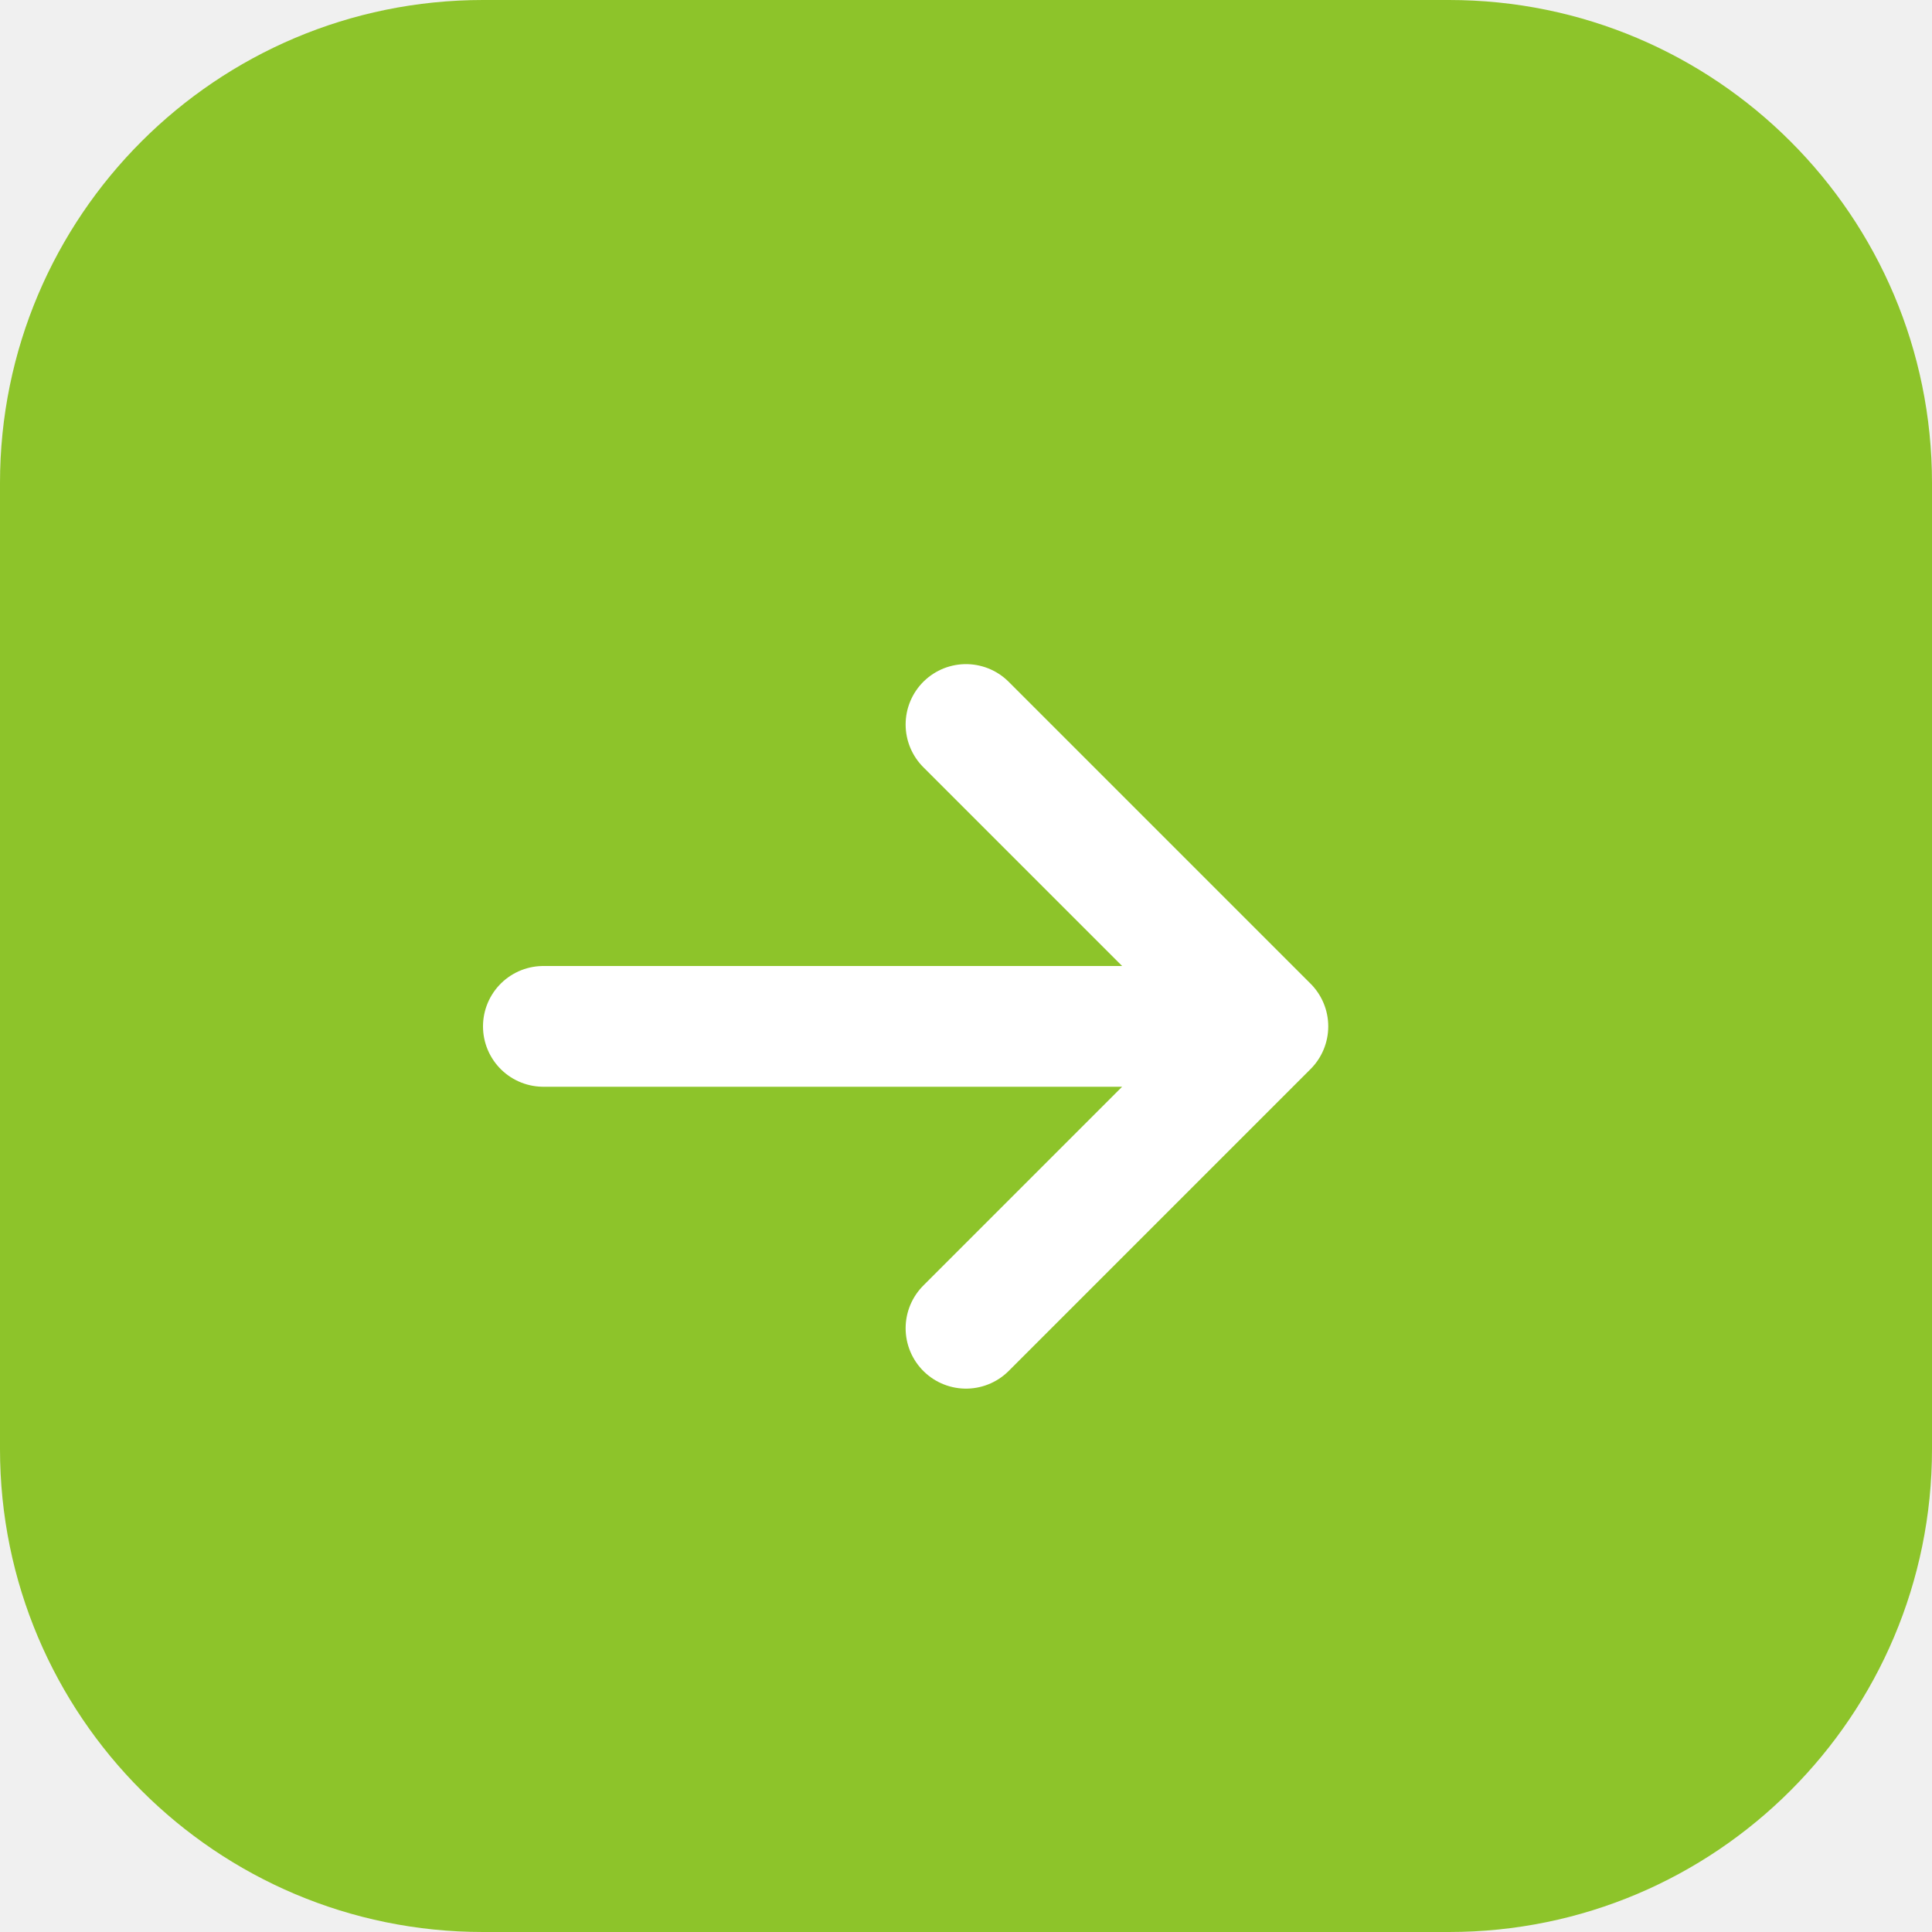
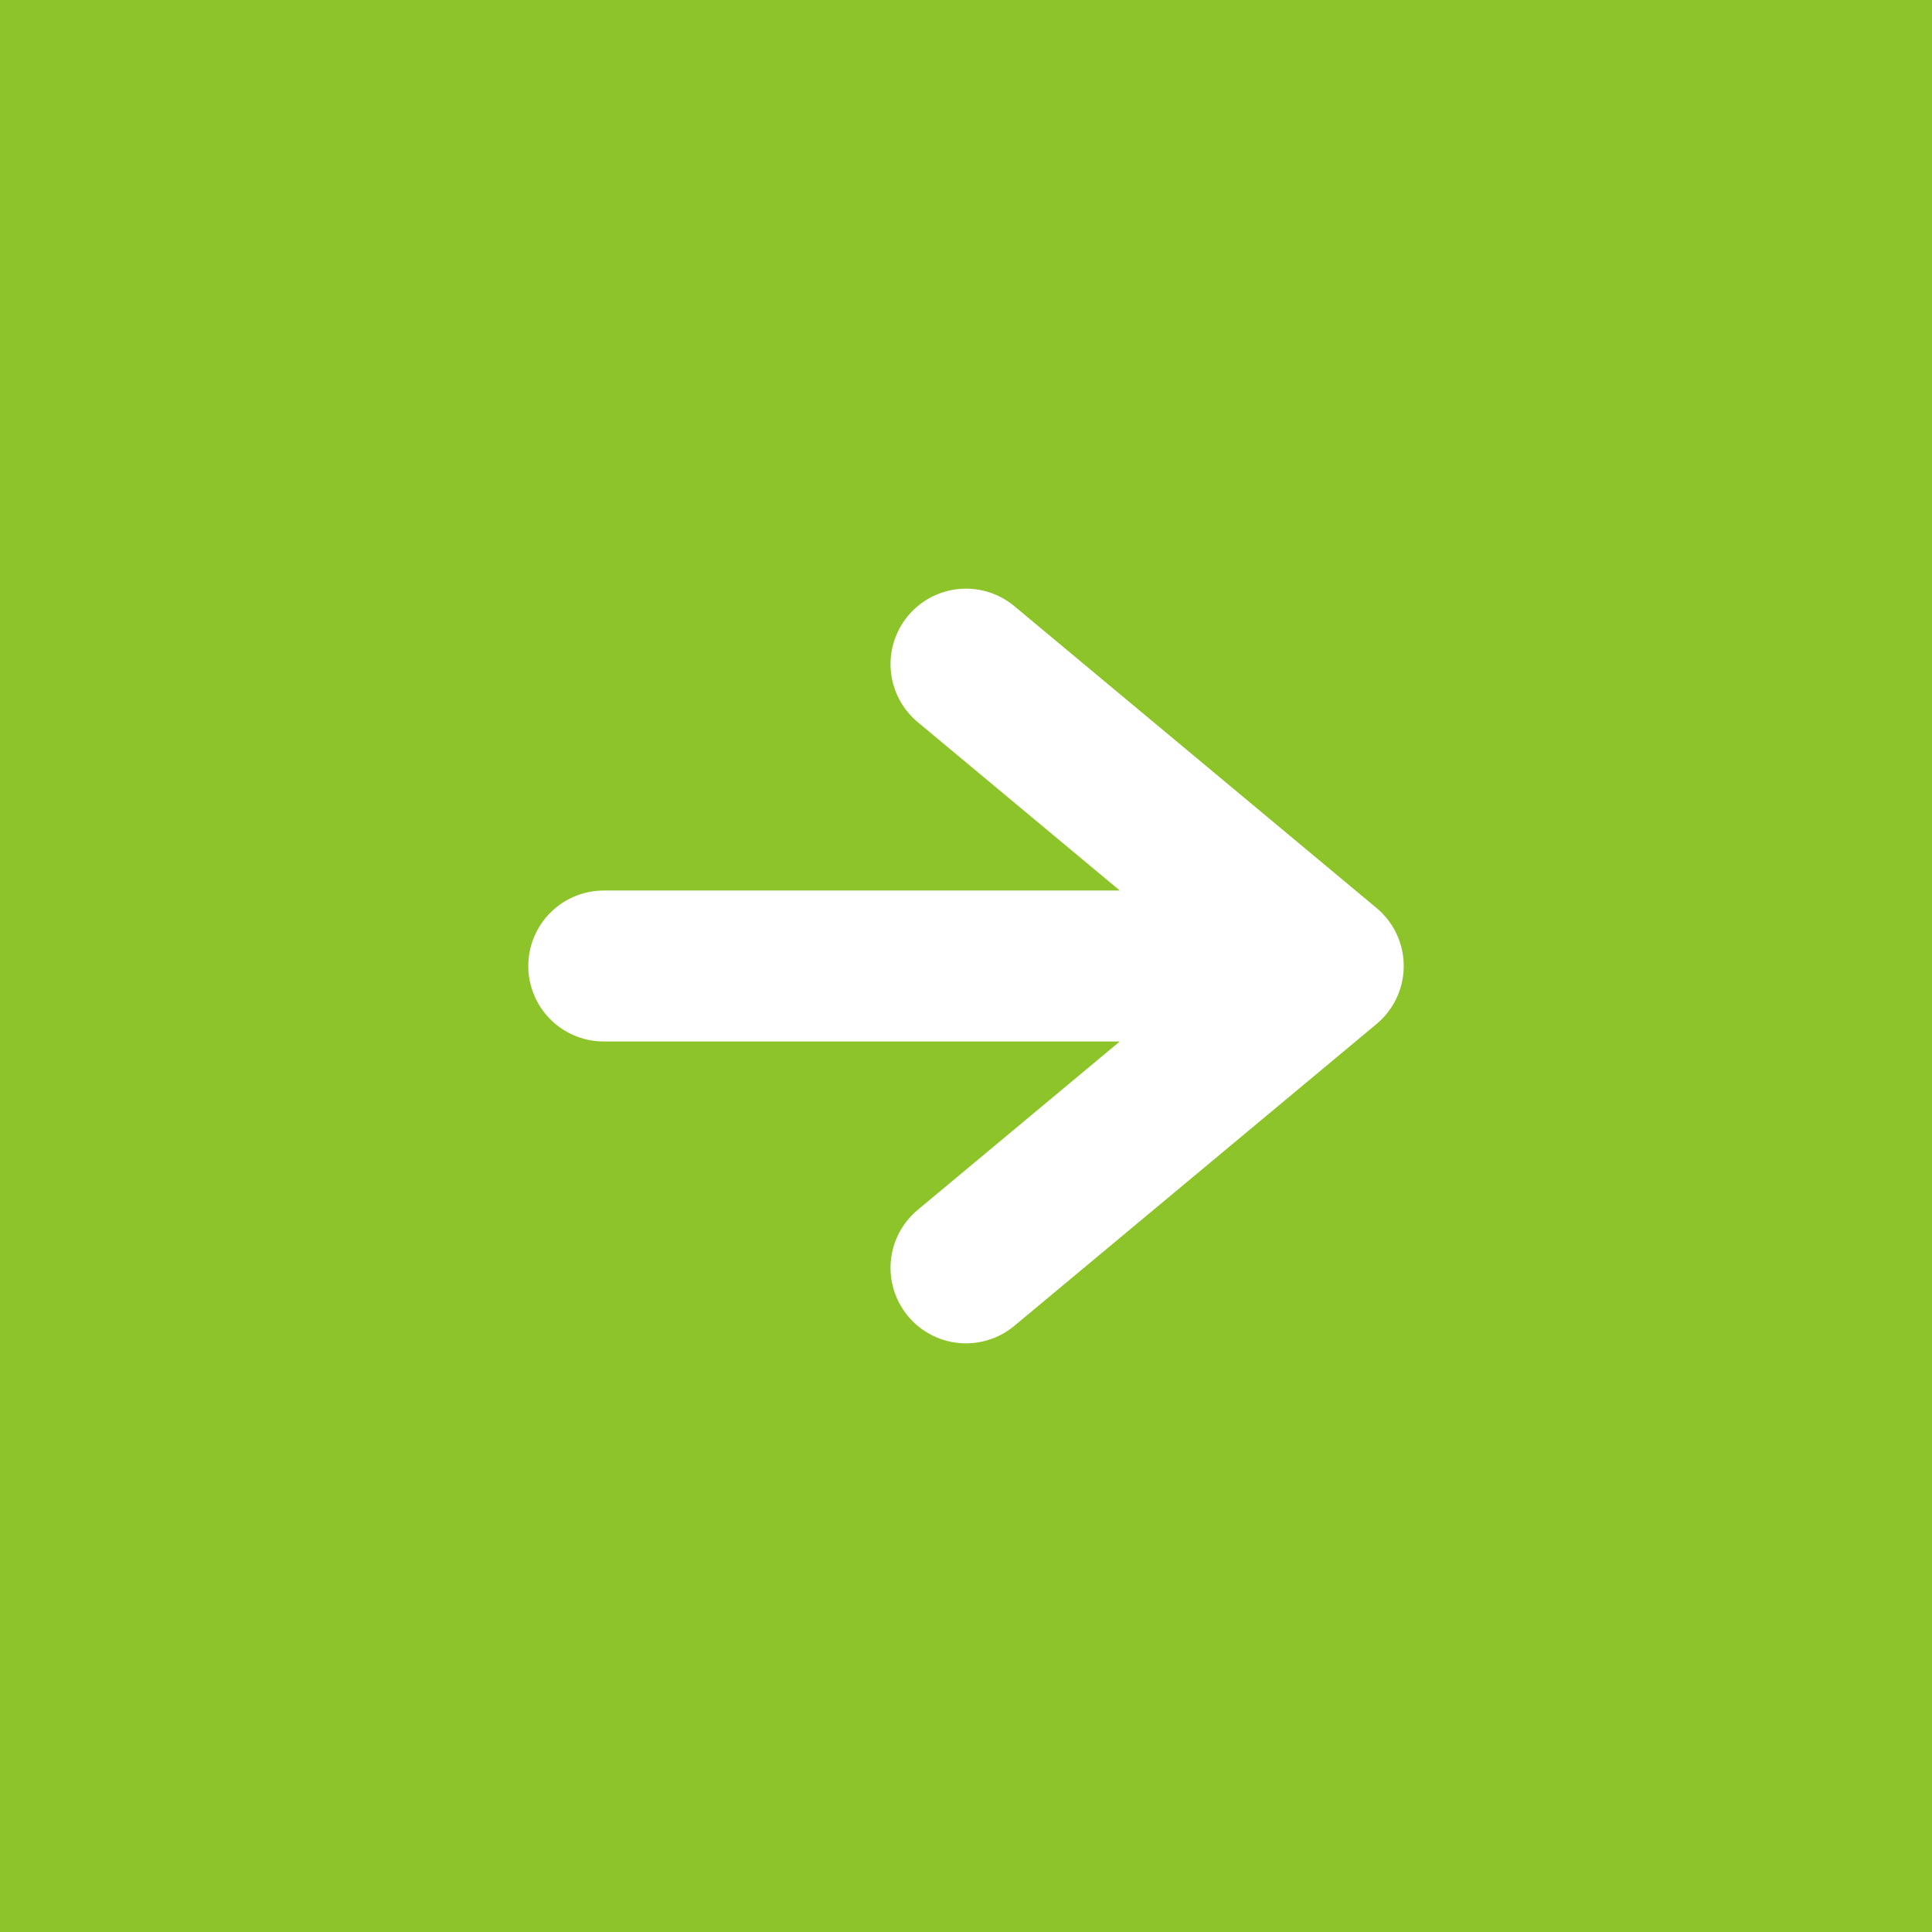
<svg xmlns="http://www.w3.org/2000/svg" viewBox="0 0 64 64">
-   <rect width="64" height="64" rx="16" fill="#8DC42A" />
-   <path d="M18 34h22M32 24l10 10-10 10" fill="none" stroke="#fff" stroke-width="4" stroke-linecap="round" stroke-linejoin="round" />
+   <rect width="64" height="64" fill="#8DC42A" />
+   <path d="M20 32h22M32 22l12 10-12 10" fill="none" stroke="#fff" stroke-width="5" stroke-linecap="round" stroke-linejoin="round" />
</svg>
